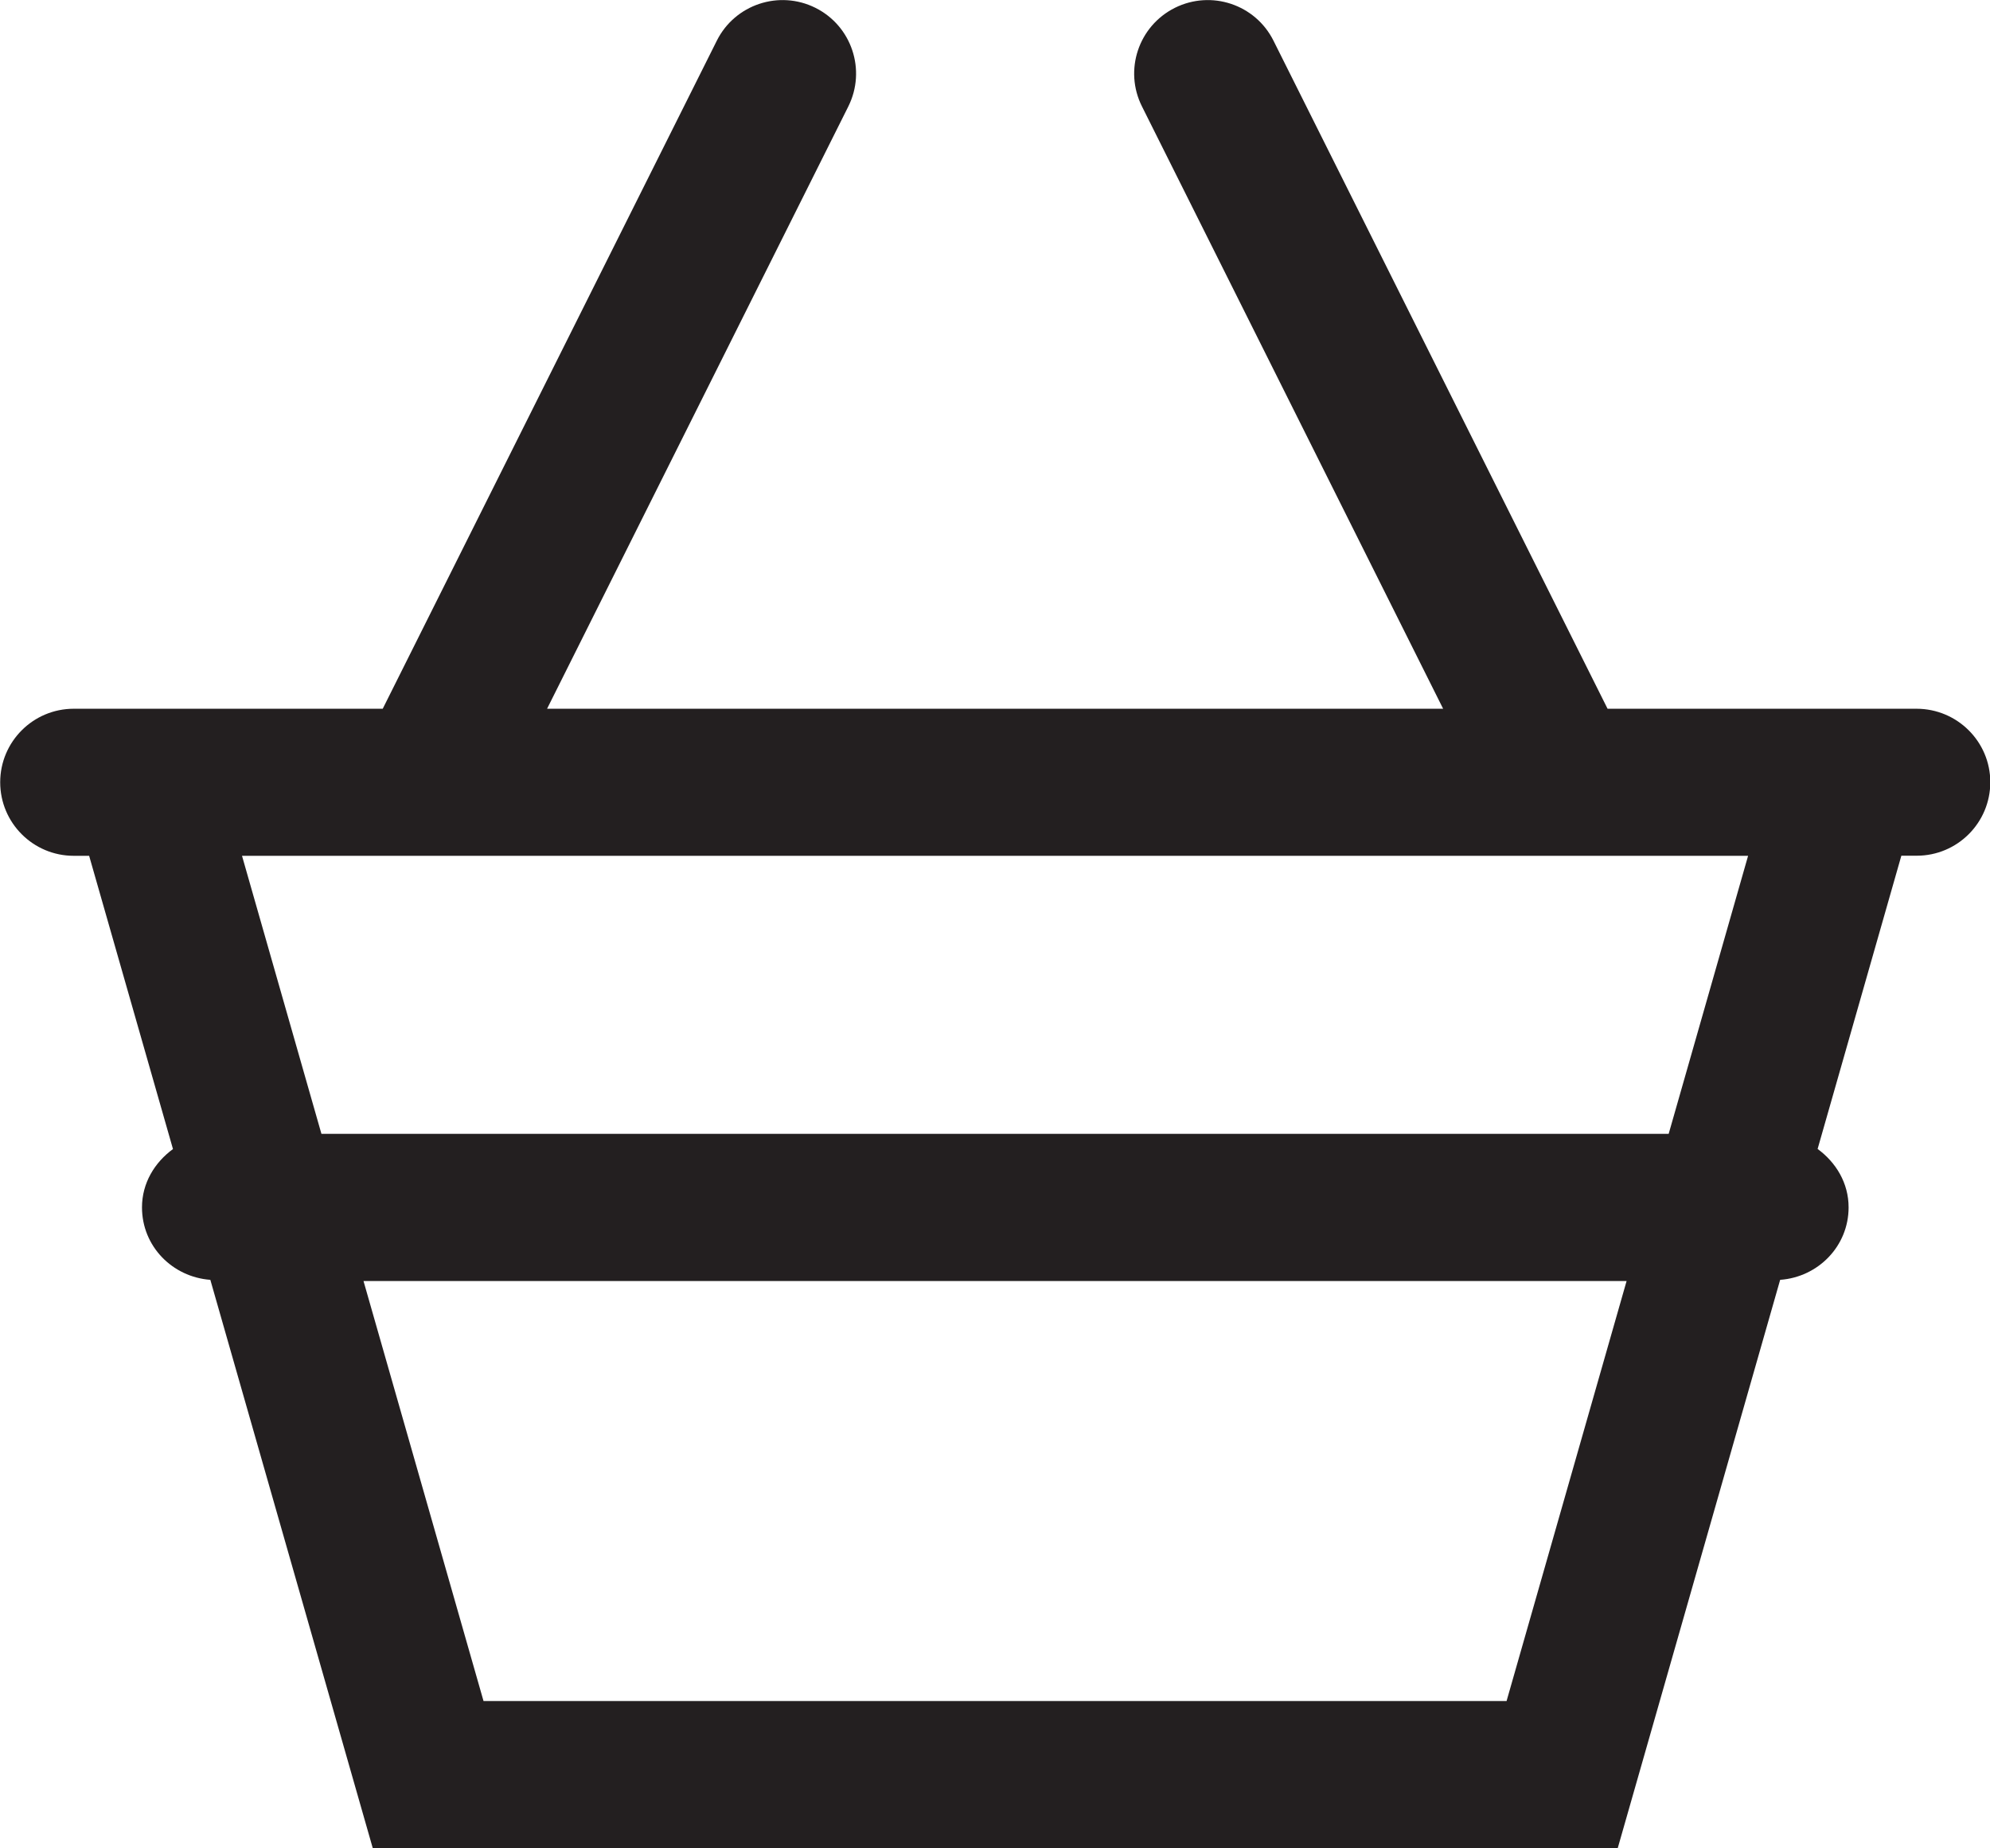
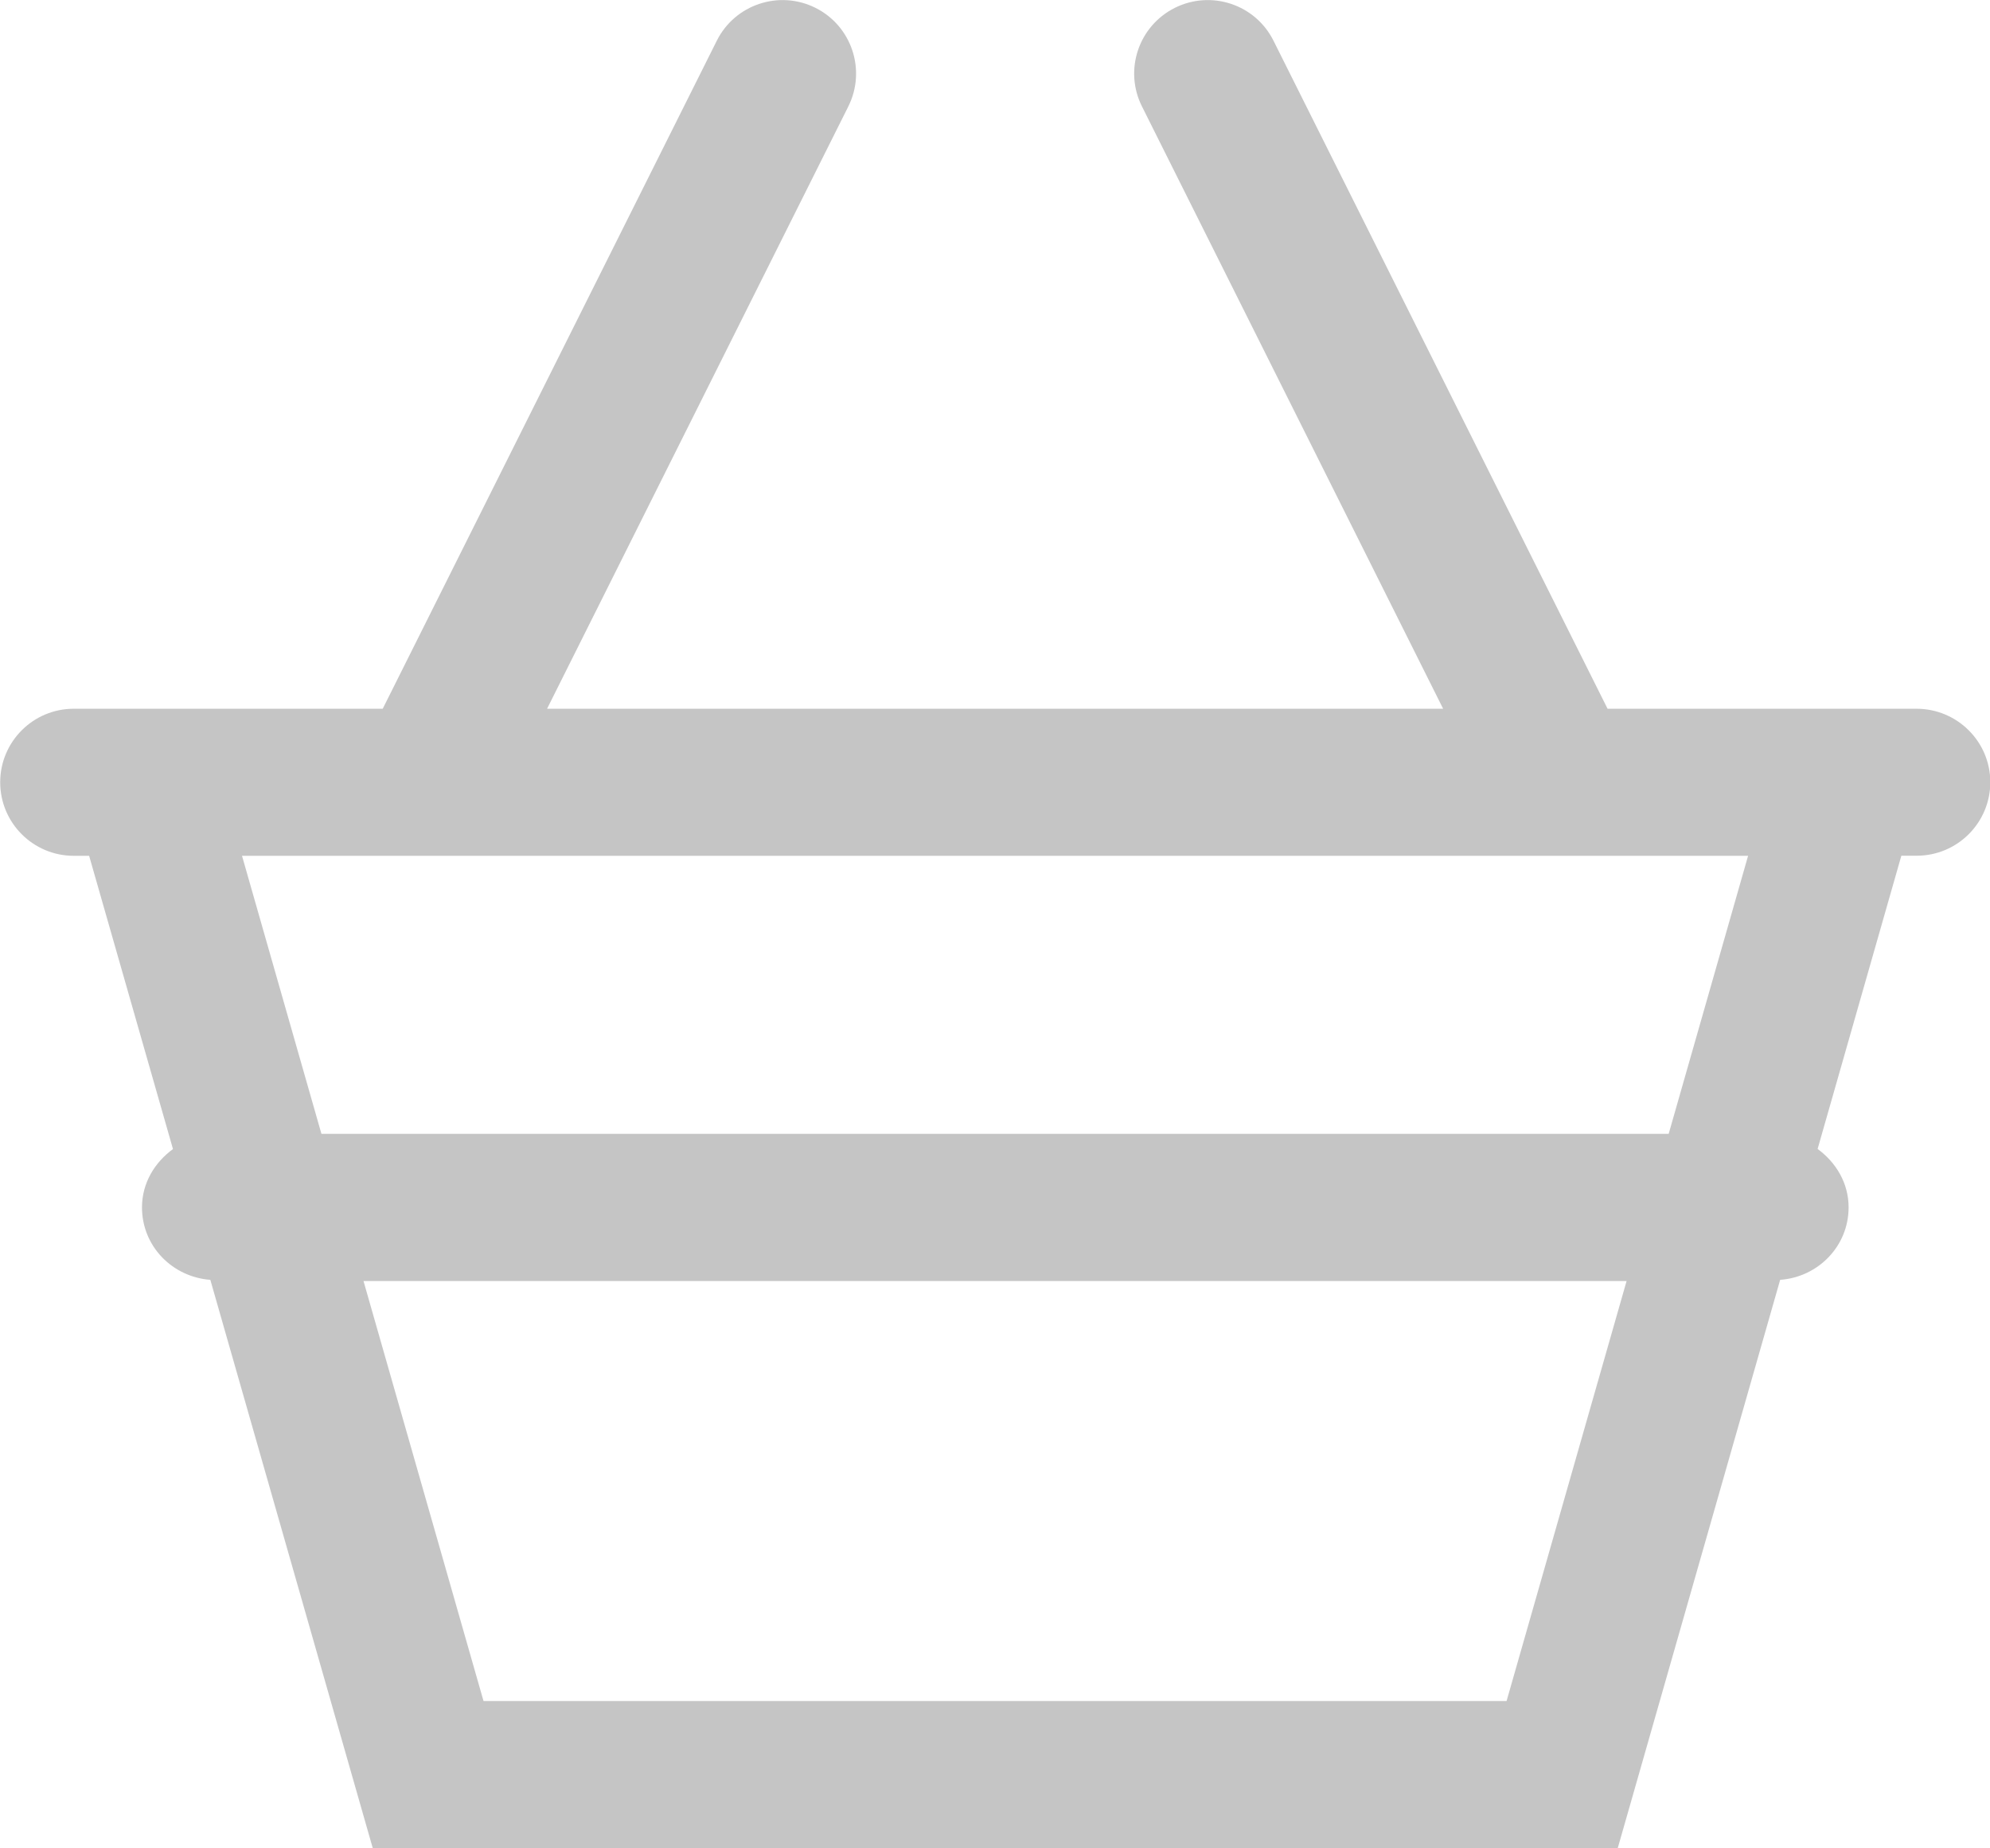
<svg xmlns="http://www.w3.org/2000/svg" version="1.1" x="0px" y="0px" width="20.294px" height="18.849px" viewBox="264.205 370.961 20.294 18.849" enable-background="new 264.205 370.961 20.294 18.849" xml:space="preserve">
-   <path fill="#231F20" d="M283.75,378.19h-3.151l-3.407-6.814c-0.185-0.37-0.634-0.52-1.006-0.335 c-0.371,0.186-0.521,0.636-0.335,1.006l3.071,6.143h-9.138l3.072-6.143c0.185-0.371,0.035-0.821-0.335-1.006 c-0.37-0.185-0.821-0.035-1.006,0.335l-3.407,6.814h-3.151c-0.414,0-0.75,0.336-0.75,0.75s0.336,0.75,0.75,0.75h0.157l0.855,2.991 c-0.187,0.137-0.316,0.347-0.316,0.595c0,0.396,0.309,0.71,0.697,0.739l1.656,5.795h12.697l1.656-5.795 c0.388-0.028,0.698-0.344,0.698-0.739c0-0.249-0.129-0.459-0.316-0.596l0.854-2.991h0.157c0.414,0,0.75-0.336,0.75-0.75 S284.164,378.19,283.75,378.19z M279.569,388.311h-10.433l-1.224-4.284h12.881L279.569,388.311z M281.222,382.526h-13.739 l-0.81-2.836h15.359L281.222,382.526z" />
+   <path fill="#c5c5c5" d="M283.75,378.19h-3.151l-3.407-6.814c-0.185-0.37-0.634-0.52-1.006-0.335 c-0.371,0.186-0.521,0.636-0.335,1.006l3.071,6.143h-9.138l3.072-6.143c0.185-0.371,0.035-0.821-0.335-1.006 c-0.37-0.185-0.821-0.035-1.006,0.335l-3.407,6.814h-3.151c-0.414,0-0.75,0.336-0.75,0.75s0.336,0.75,0.75,0.75h0.157l0.855,2.991 c-0.187,0.137-0.316,0.347-0.316,0.595c0,0.396,0.309,0.71,0.697,0.739l1.656,5.795h12.697l1.656-5.795 c0.388-0.028,0.698-0.344,0.698-0.739c0-0.249-0.129-0.459-0.316-0.596l0.854-2.991h0.157c0.414,0,0.75-0.336,0.75-0.75 S284.164,378.19,283.75,378.19z M279.569,388.311h-10.433l-1.224-4.284h12.881L279.569,388.311z M281.222,382.526h-13.739 l-0.81-2.836h15.359L281.222,382.526z" />
</svg>
